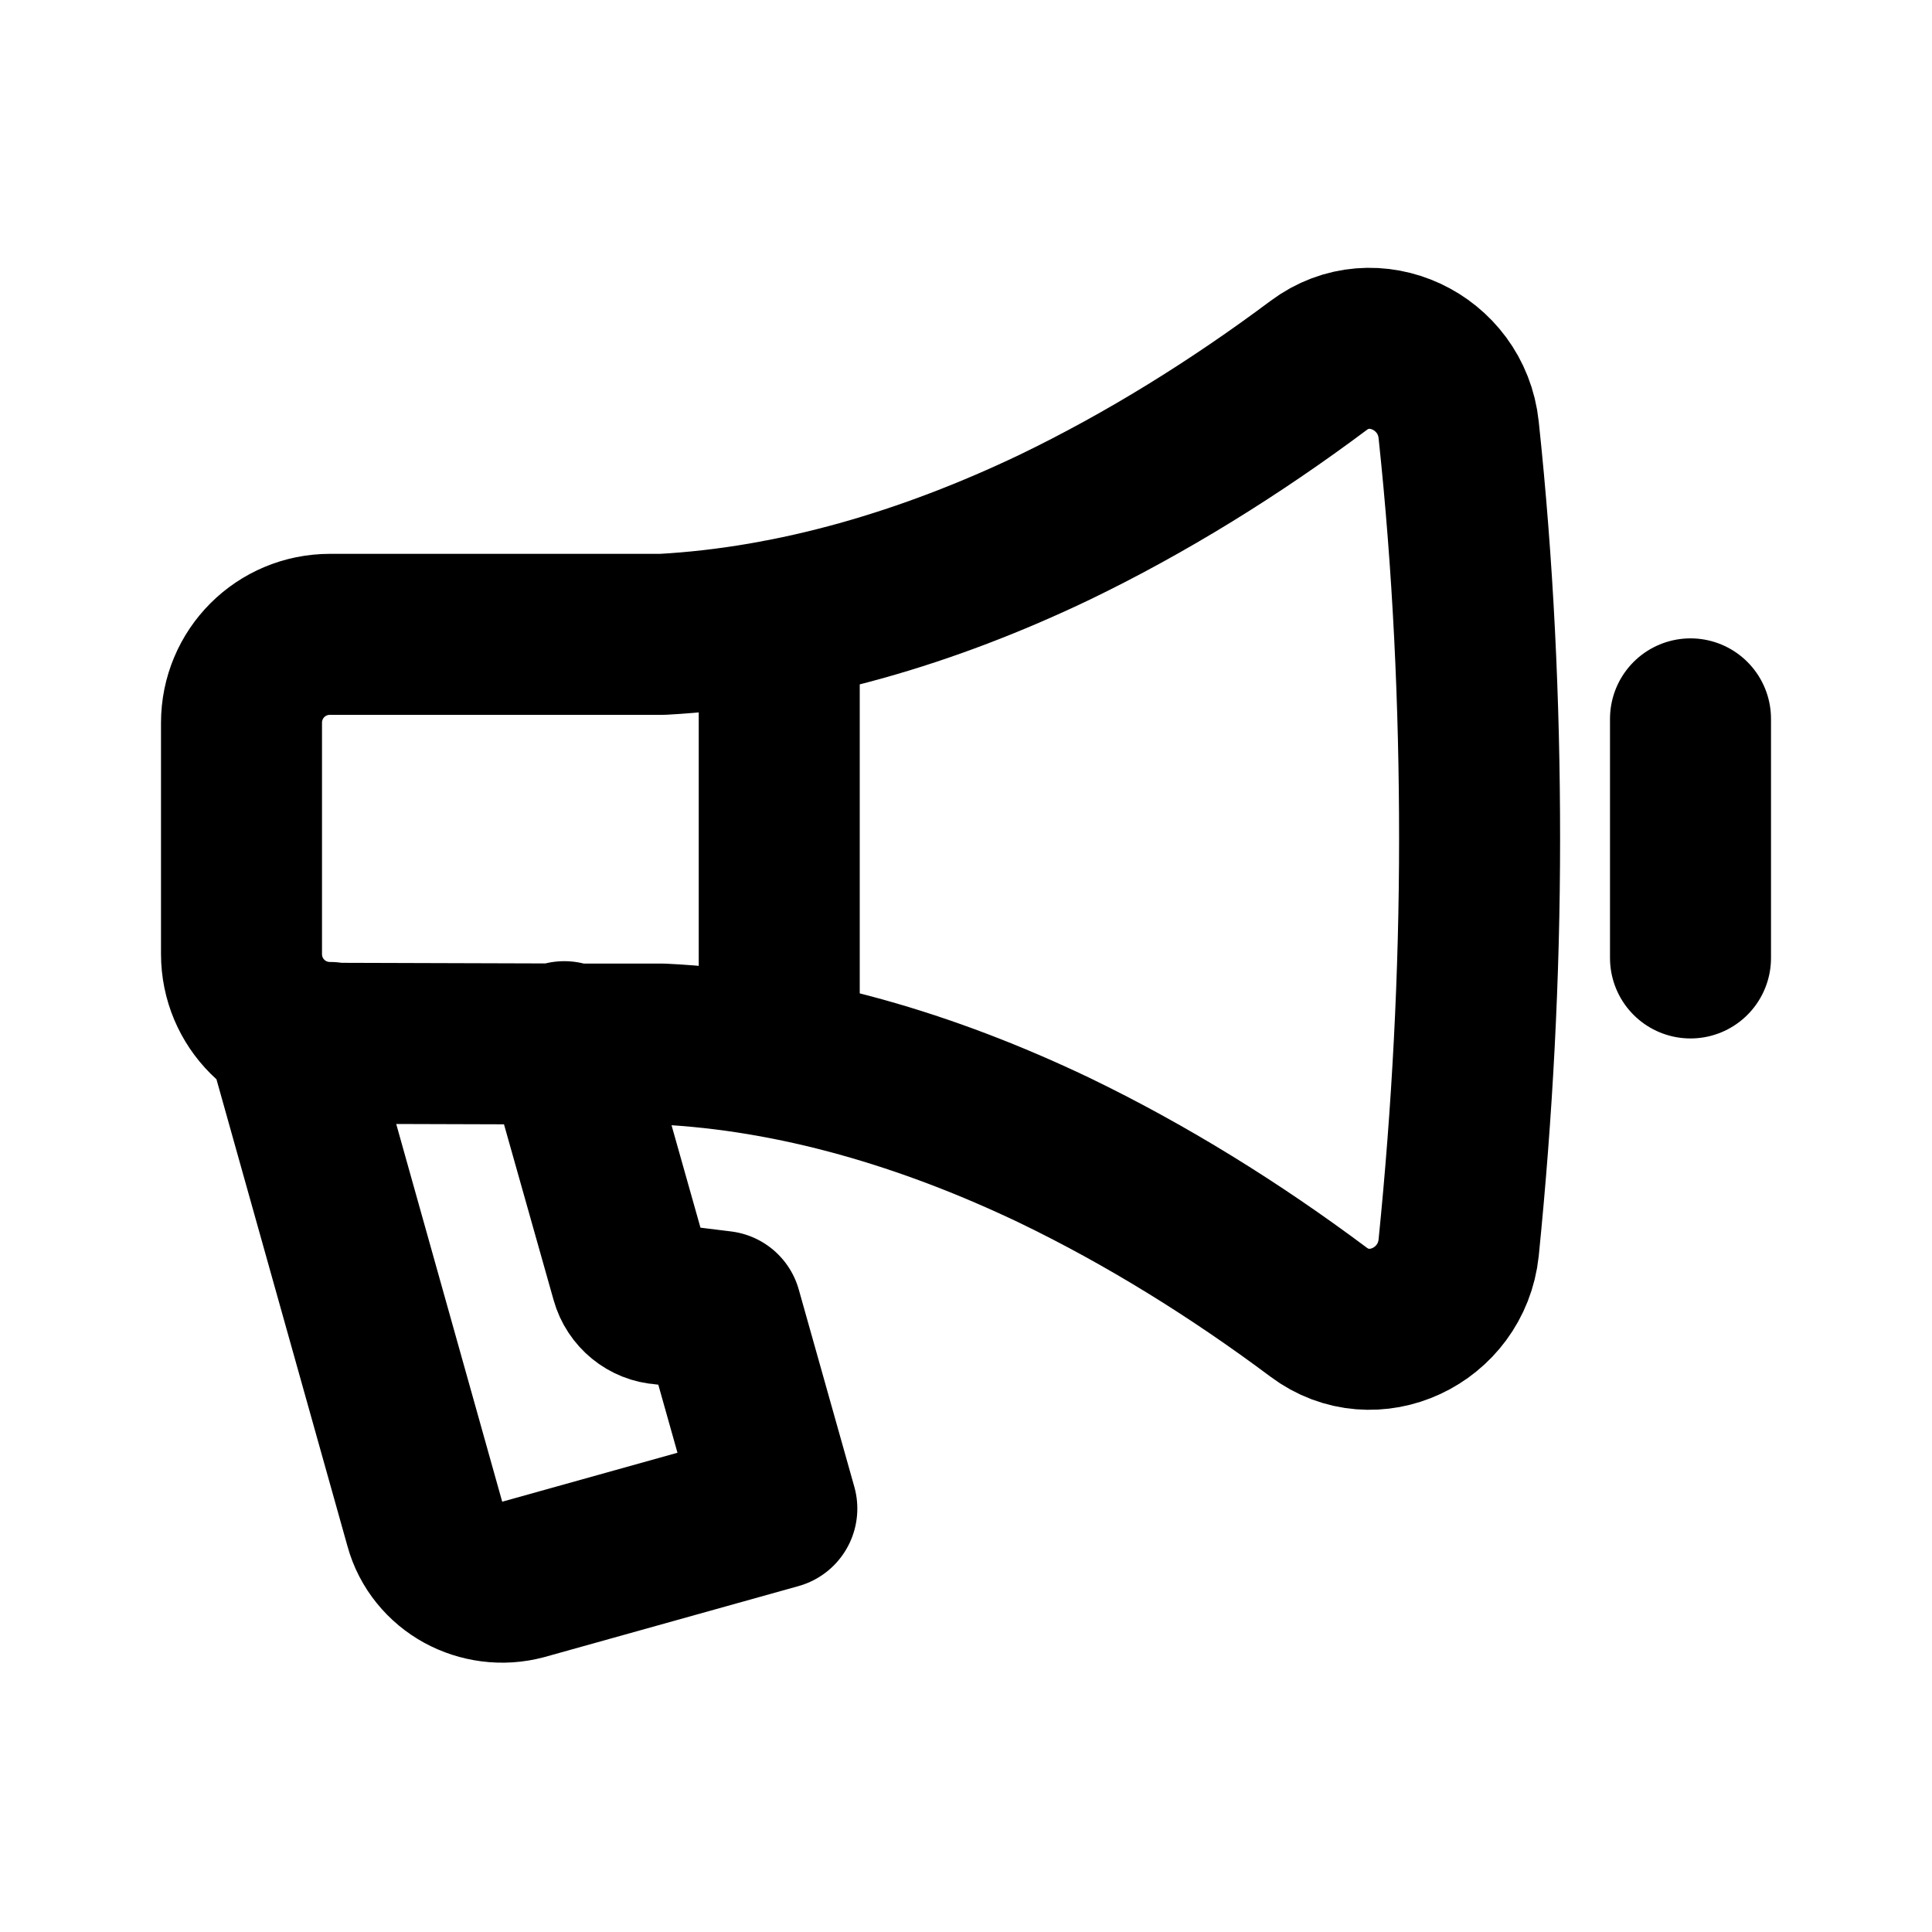
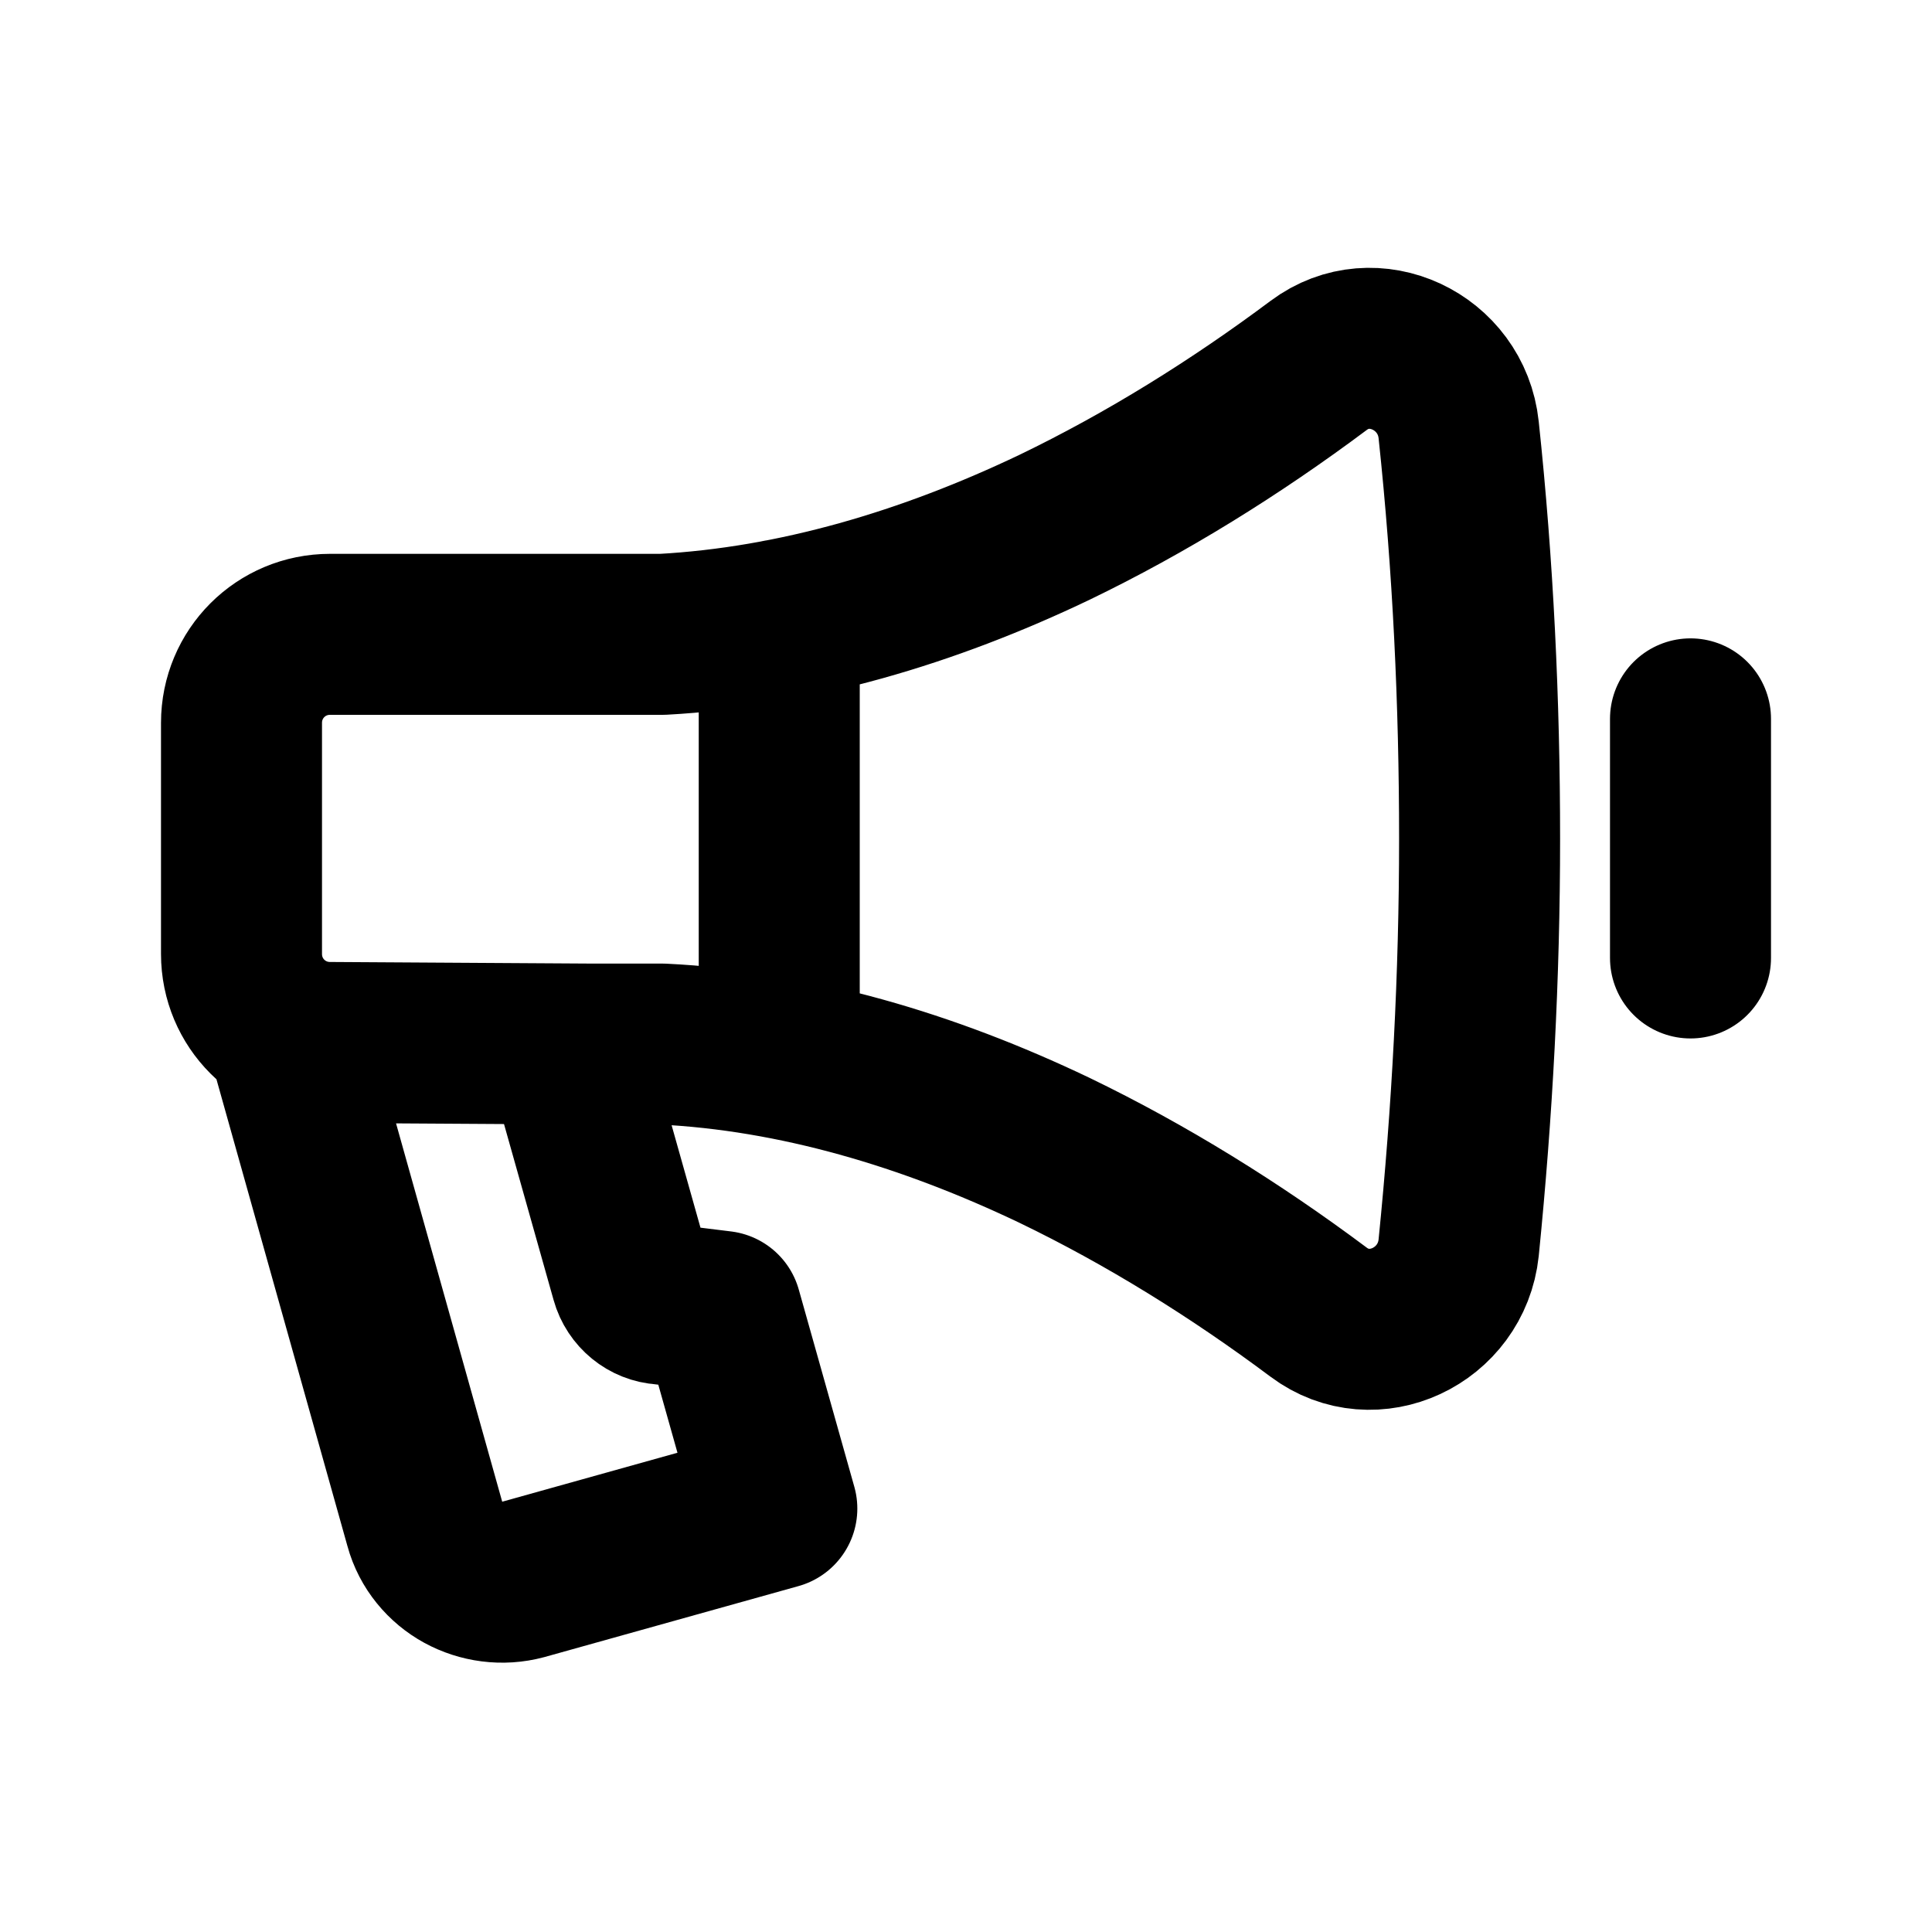
<svg xmlns="http://www.w3.org/2000/svg" viewBox="0 0 24 24" width="24" height="24" stroke="currentColor" fill="none" stroke-linecap="round" stroke-linejoin="round" stroke-width="2">
-   <path d="M4.1,12.95c-.61,0-1.1-.49-1.1-1.1v-2.87c0-.61.49-1.1,1.1-1.1h4.13c1.65-.09,3.3-.58,4.87-1.33,1.14-.55,2.25-1.24,3.28-2.01.68-.51,1.65-.05,1.74.8.18,1.69.26,3.38.26,5.08s-.09,3.39-.26,5.08c-.09.85-1.06,1.31-1.74.8-1.03-.77-2.14-1.46-3.28-2.01-1.57-.75-3.22-1.24-4.87-1.32h-.88s-3.25-.01-3.25-.01ZM21,11.9v-2.97M9.68,7.7v5.44M3.56,12.81l1.72,6.13c.07.26.25.47.47.59.22.12.49.16.75.09l3.15-.88-.69-2.45-.73-.09c-.18-.01-.34-.14-.39-.32l-.83-2.94" />
+   <path d="M4.1,12.95c-.61,0-1.1-.49-1.1-1.1v-2.87c0-.61.49-1.1,1.1-1.1h4.13c1.65-.09,3.3-.58,4.87-1.33,1.14-.55,2.25-1.24,3.28-2.01.68-.51,1.65-.05,1.74.8.18,1.69.26,3.38.26,5.08s-.09,3.39-.26,5.08c-.09.85-1.06,1.31-1.74.8-1.03-.77-2.14-1.46-3.28-2.01-1.57-.75-3.22-1.24-4.87-1.32h-.88l-3.25-.02h0ZM21,11.9v-2.97M9.68,7.7v5.44M3.56,12.81l1.72,6.13c.07.26.25.47.47.59s.49.16.75.09l3.15-.88-.69-2.45-.73-.09c-.18-.01-.34-.14-.39-.32l-.82-2.91" />
</svg>
